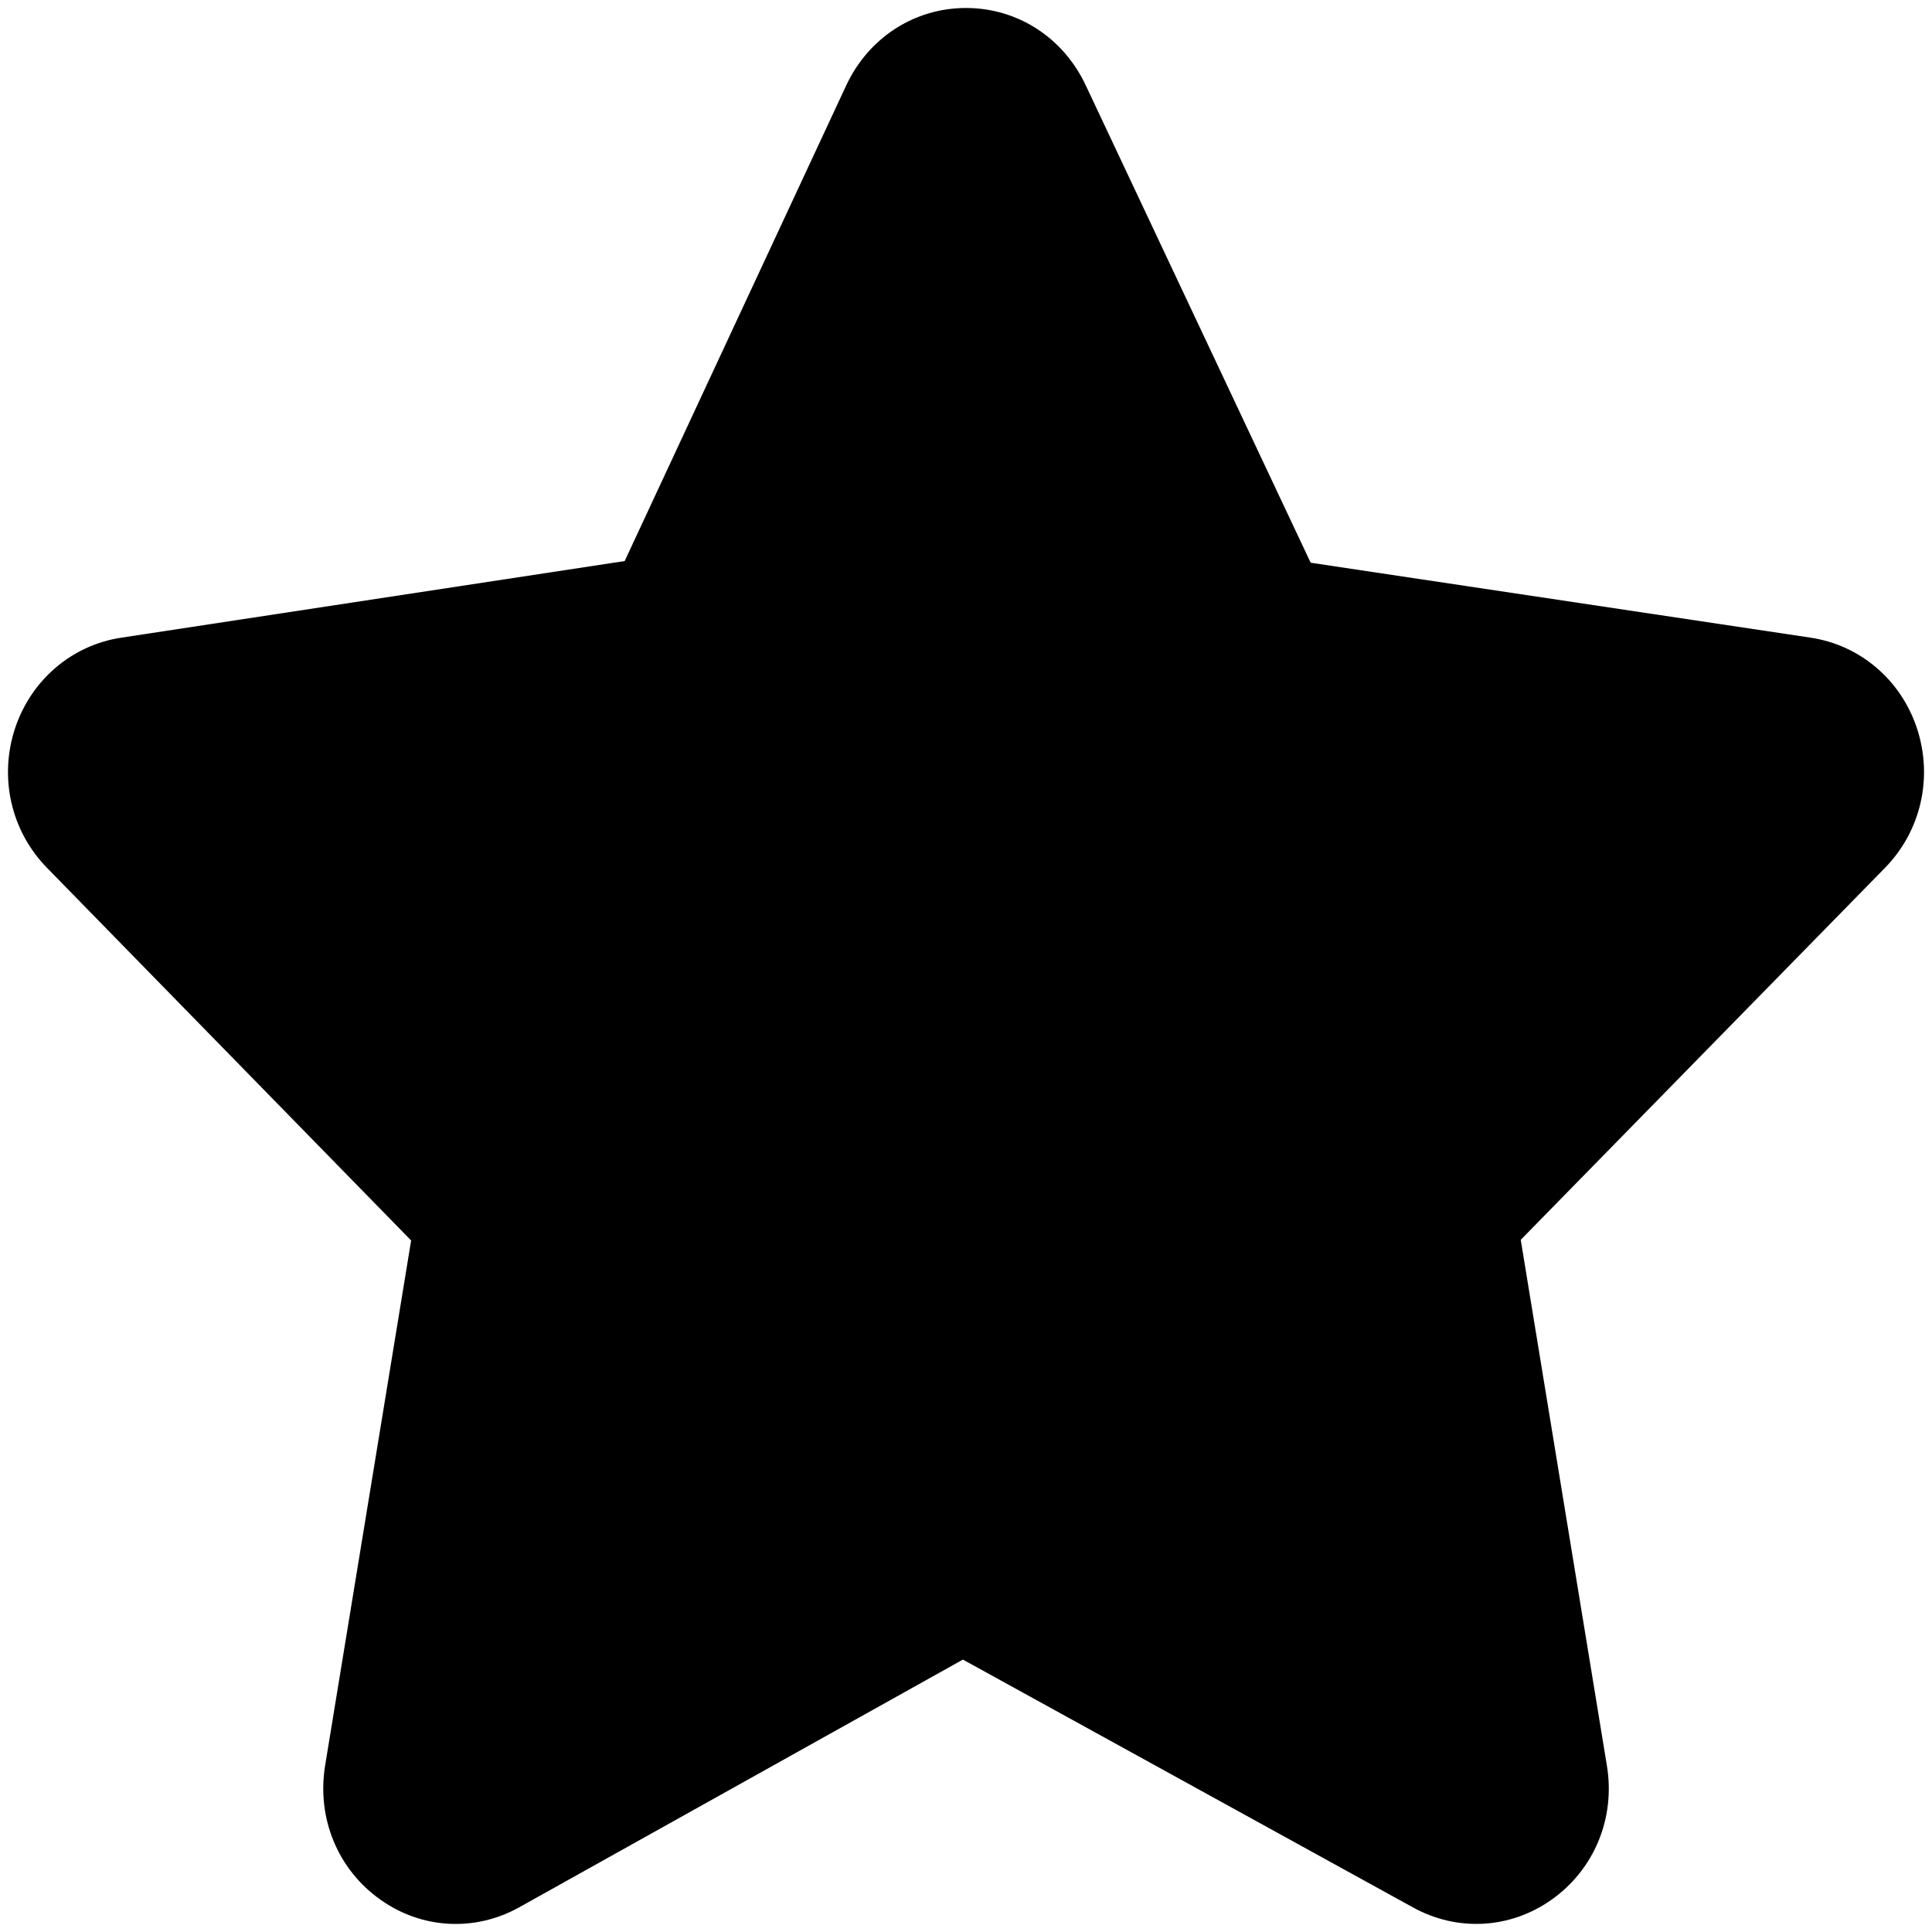
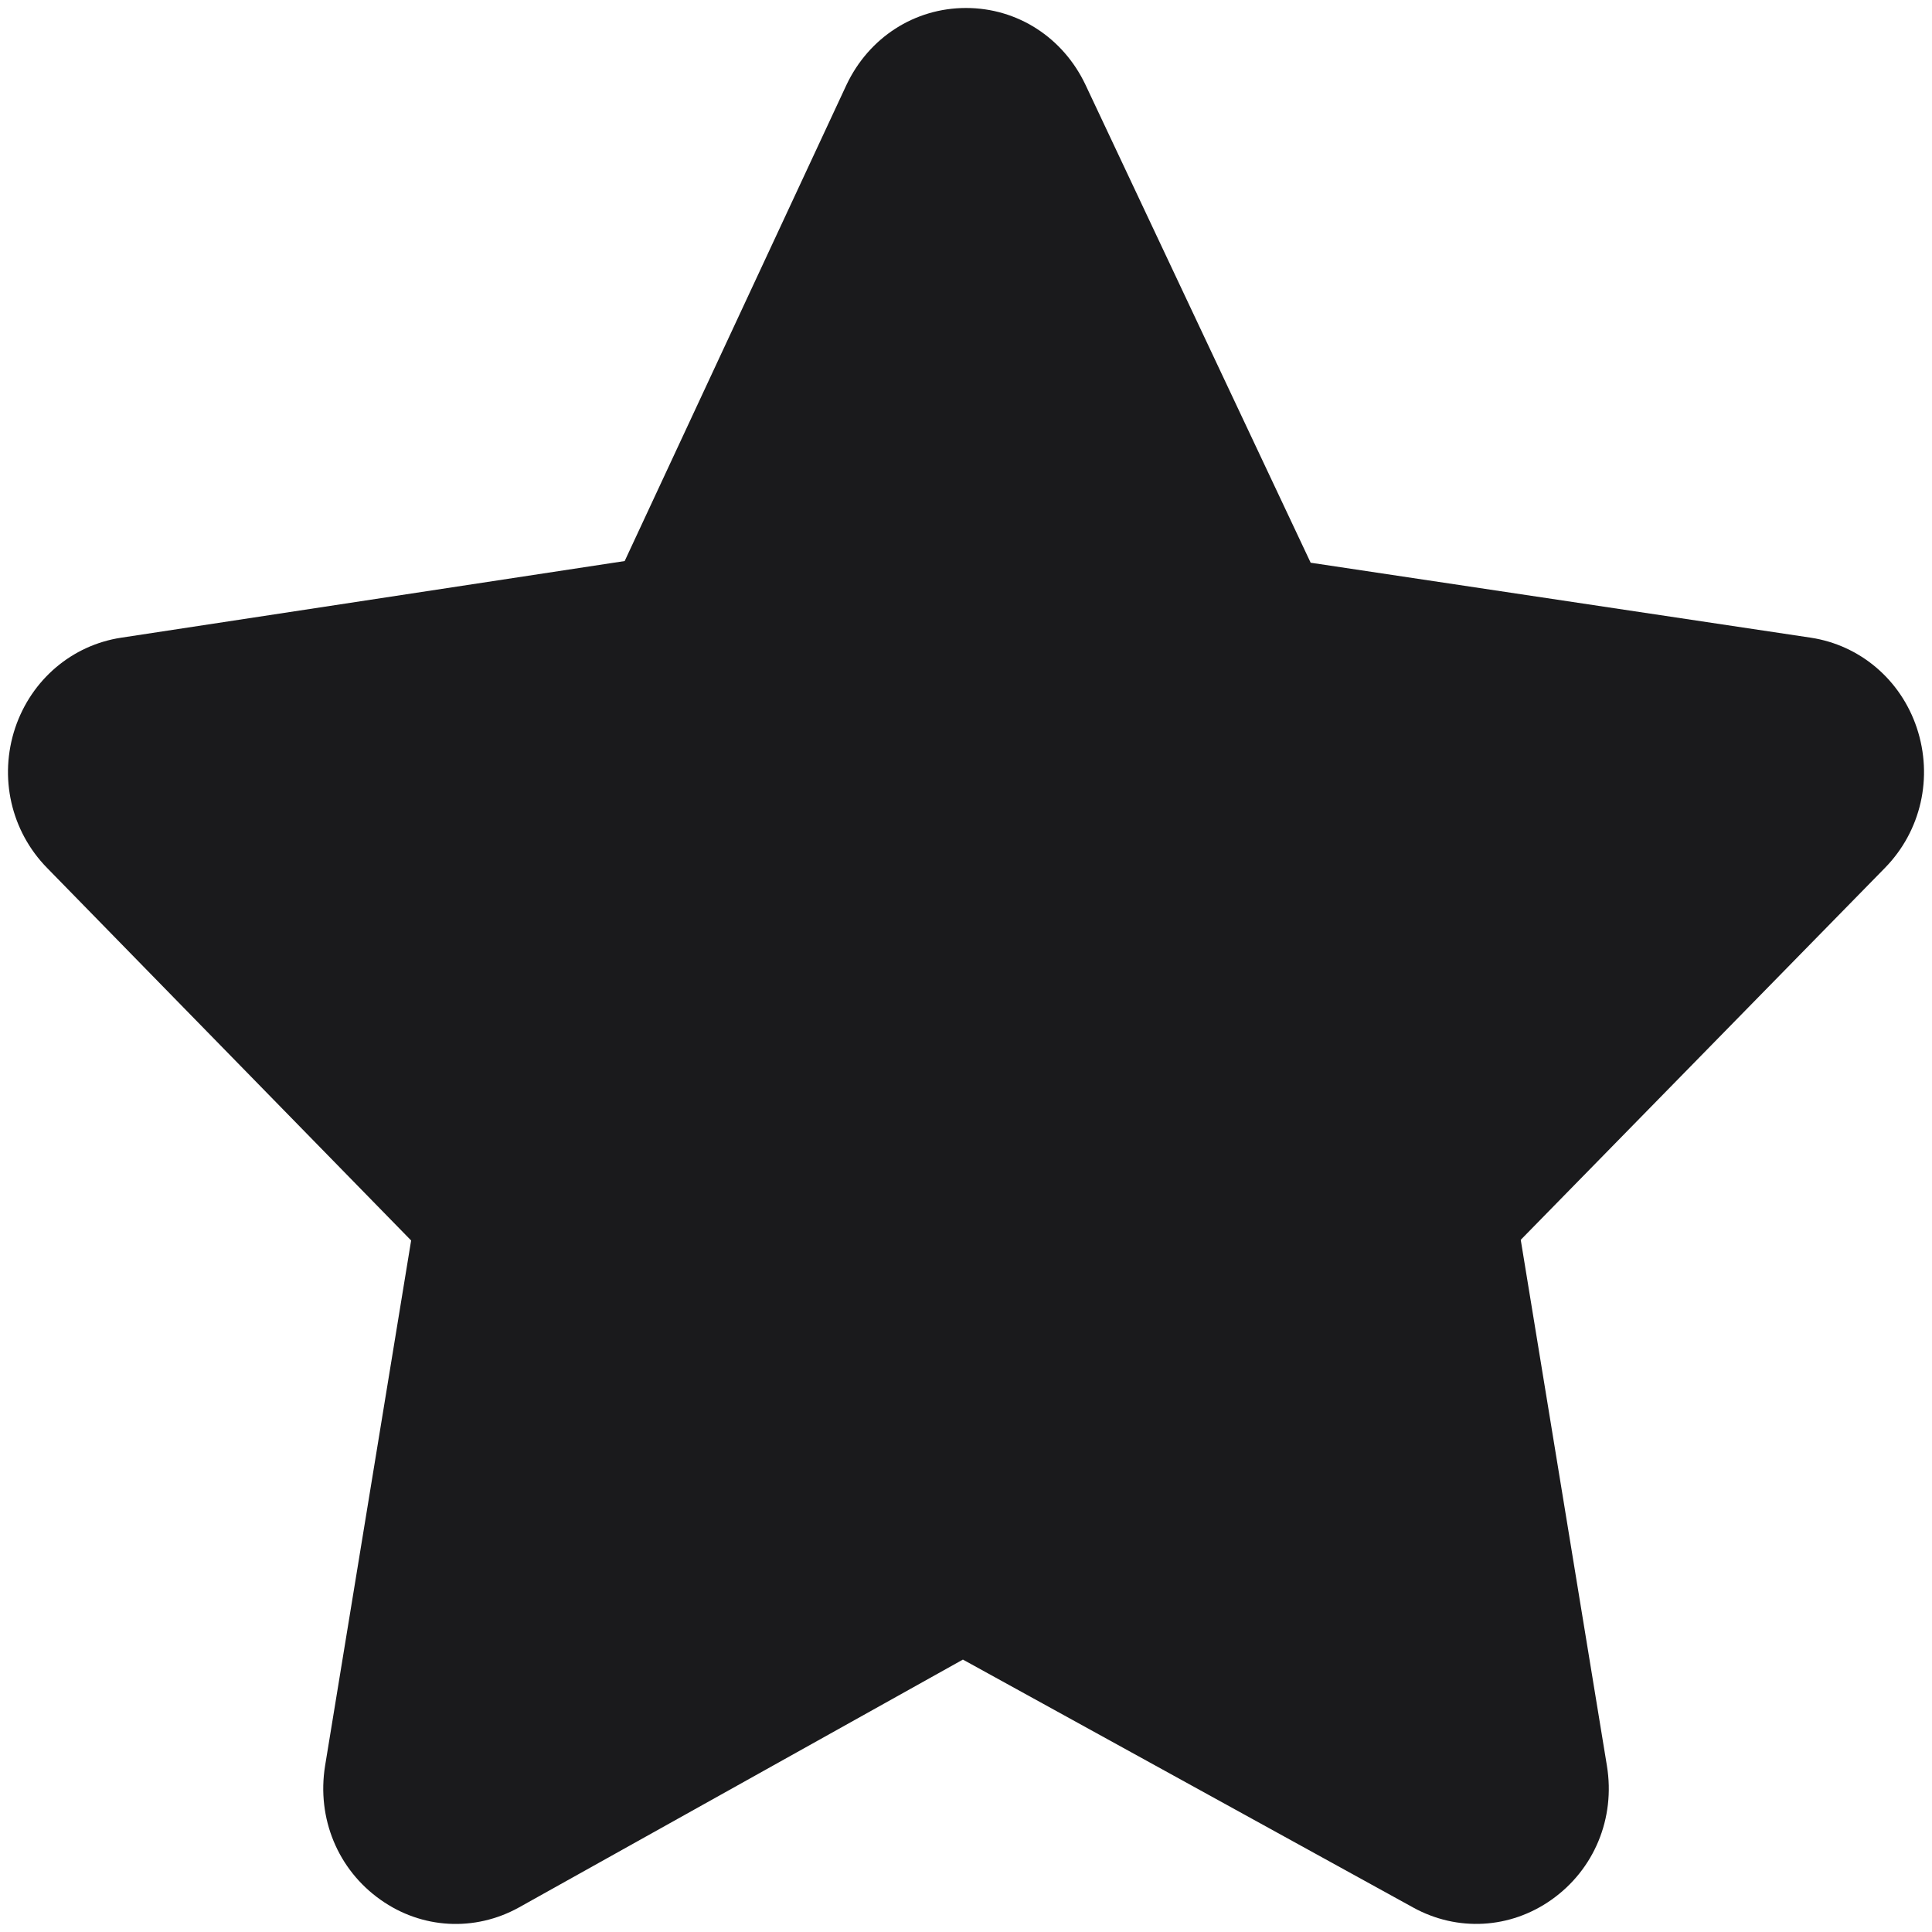
- <svg xmlns="http://www.w3.org/2000/svg" width="15" height="15" viewBox="0 0 15 15" fill="1A1A1C">
+ <svg xmlns="http://www.w3.org/2000/svg" width="15" height="15" viewBox="0 0 15 15" fill="#1A1A1C">
  <path d="M14.882 5.651C14.757 5.277 14.441 5.009 14.059 4.951L10.176 4.369L8.428 0.659C8.254 0.291 7.899 0.062 7.5 0.062C7.101 0.062 6.746 0.291 6.572 0.659L4.85 4.356L0.941 4.951C0.559 5.009 0.244 5.277 0.118 5.651C-0.01 6.035 0.085 6.452 0.365 6.738L3.192 9.631L2.524 13.709C2.458 14.117 2.623 14.516 2.955 14.75C3.275 14.977 3.686 14.999 4.028 14.81L7.476 12.885L10.972 14.81C11.315 14.999 11.725 14.976 12.045 14.75C12.377 14.516 12.543 14.117 12.476 13.709L11.807 9.626L14.635 6.738C14.915 6.452 15.01 6.035 14.882 5.651Z" fill="" />
</svg>
